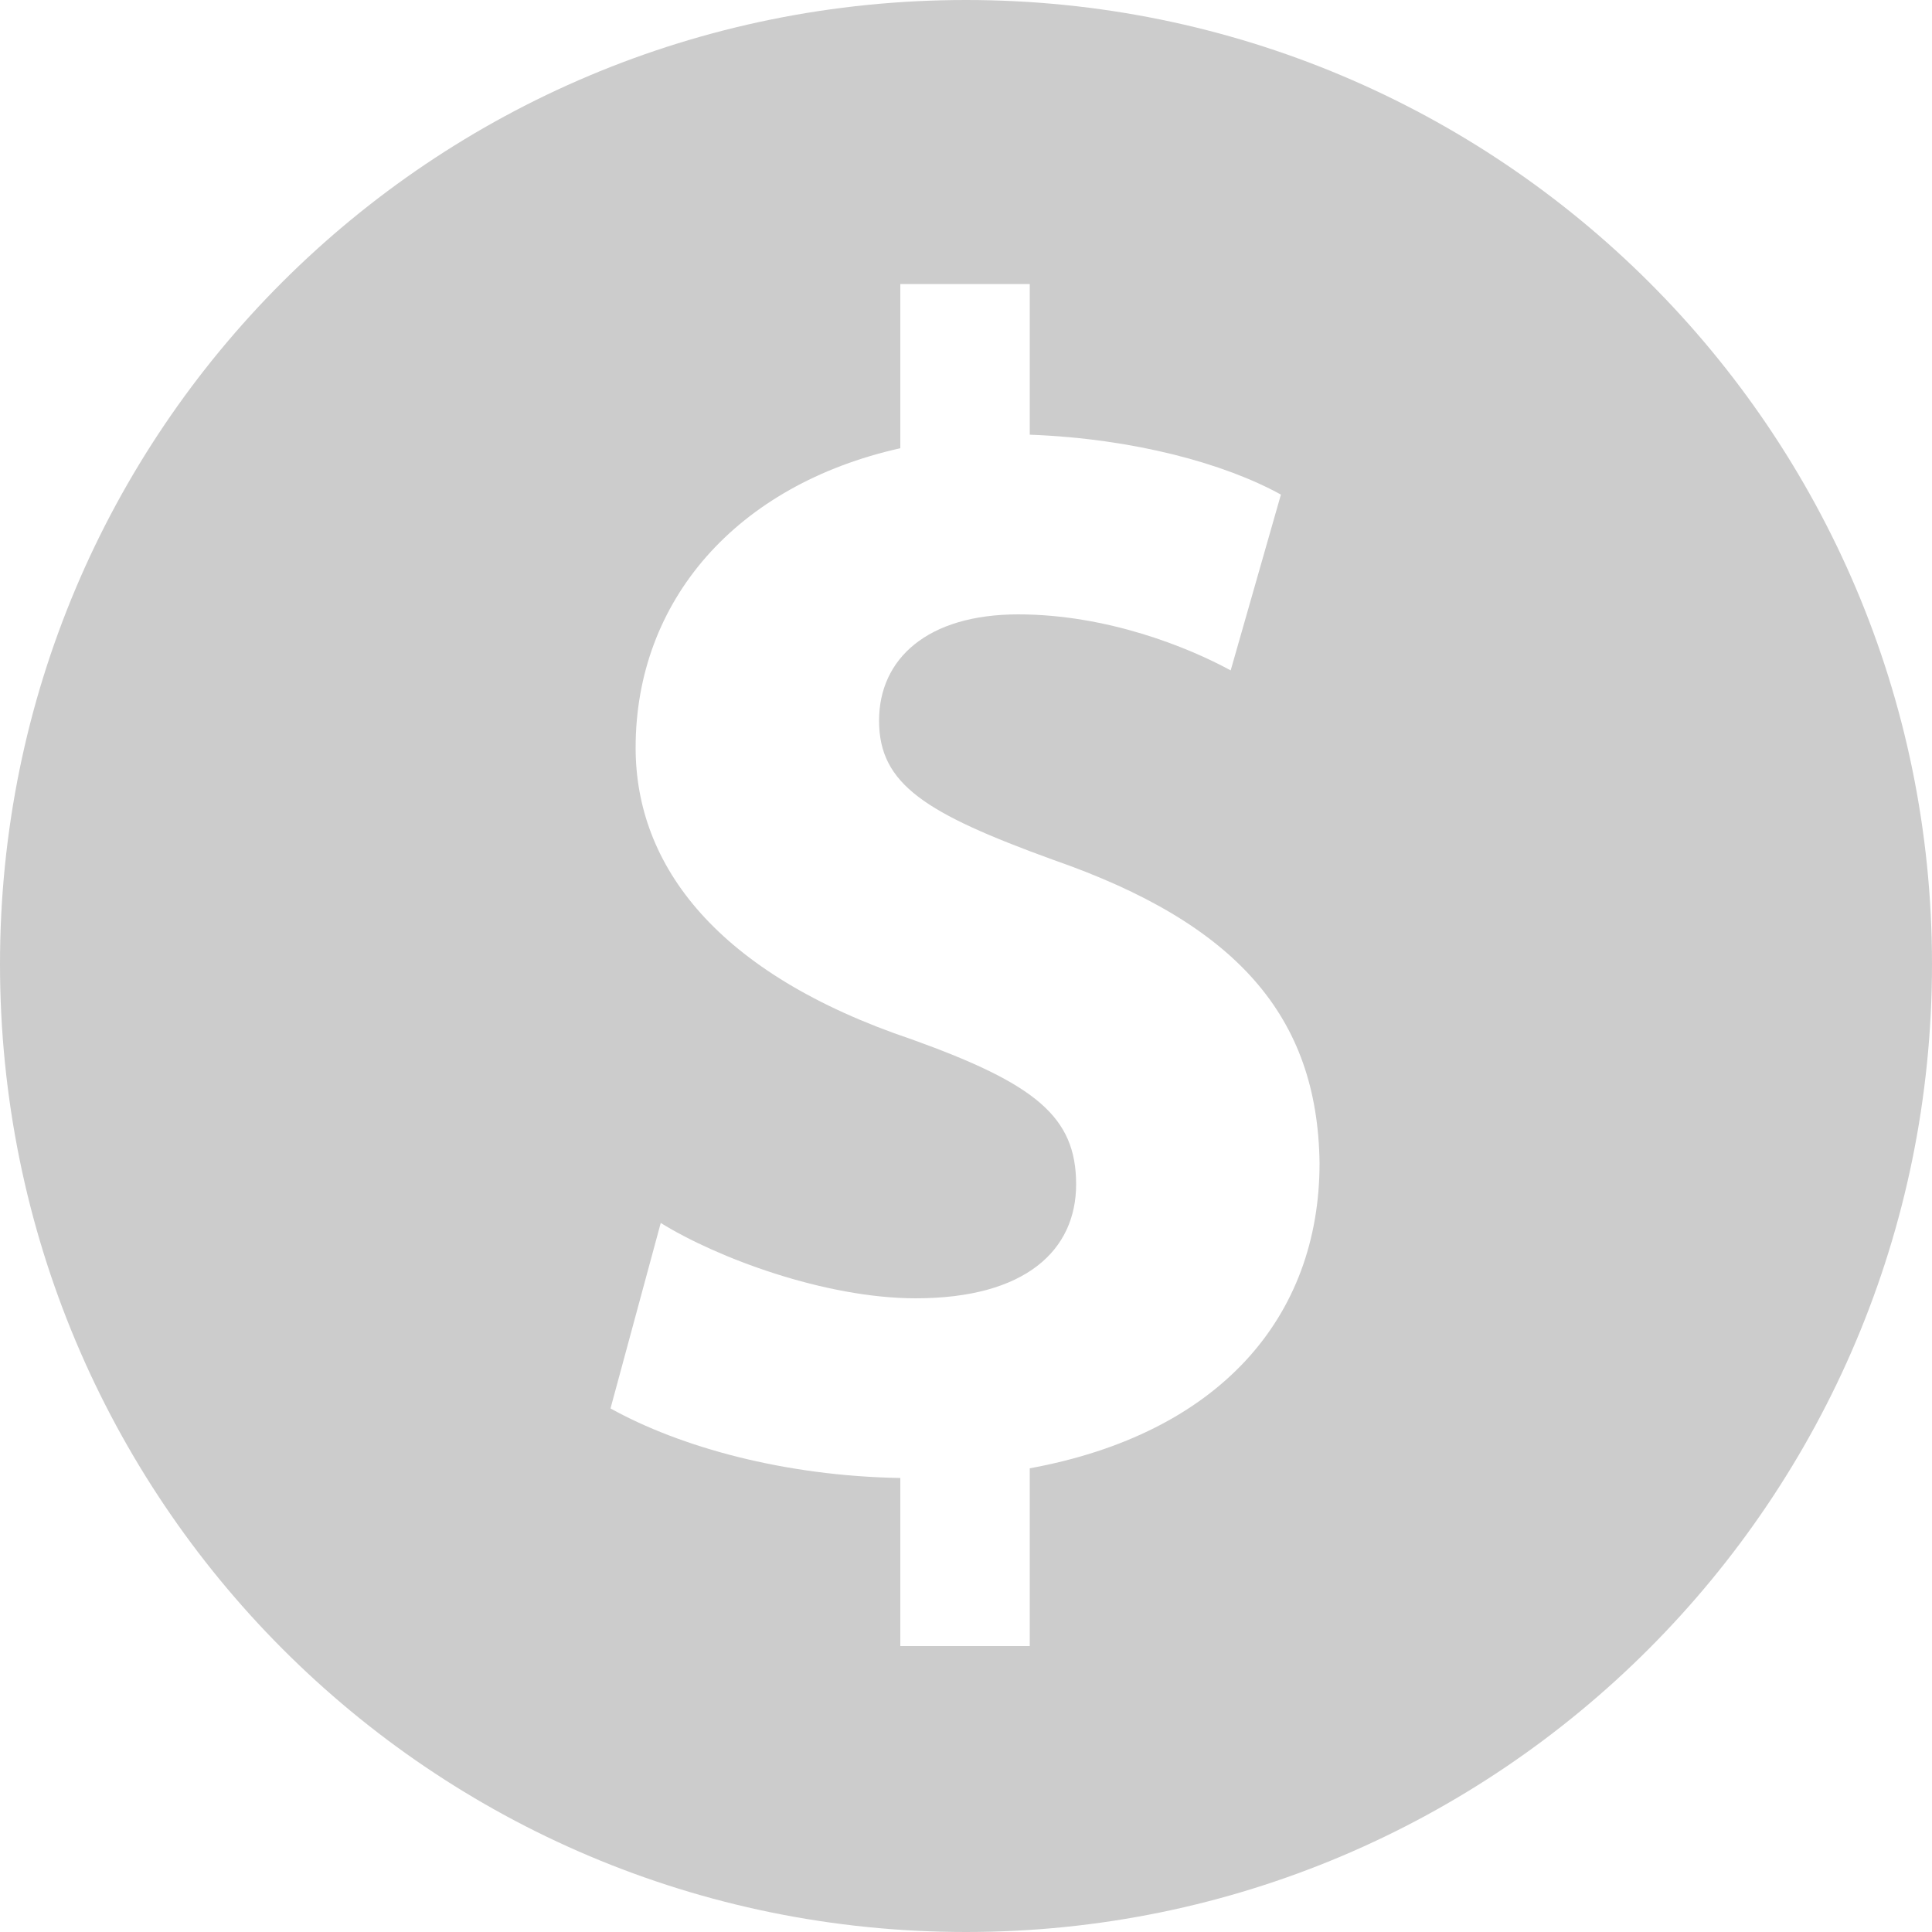
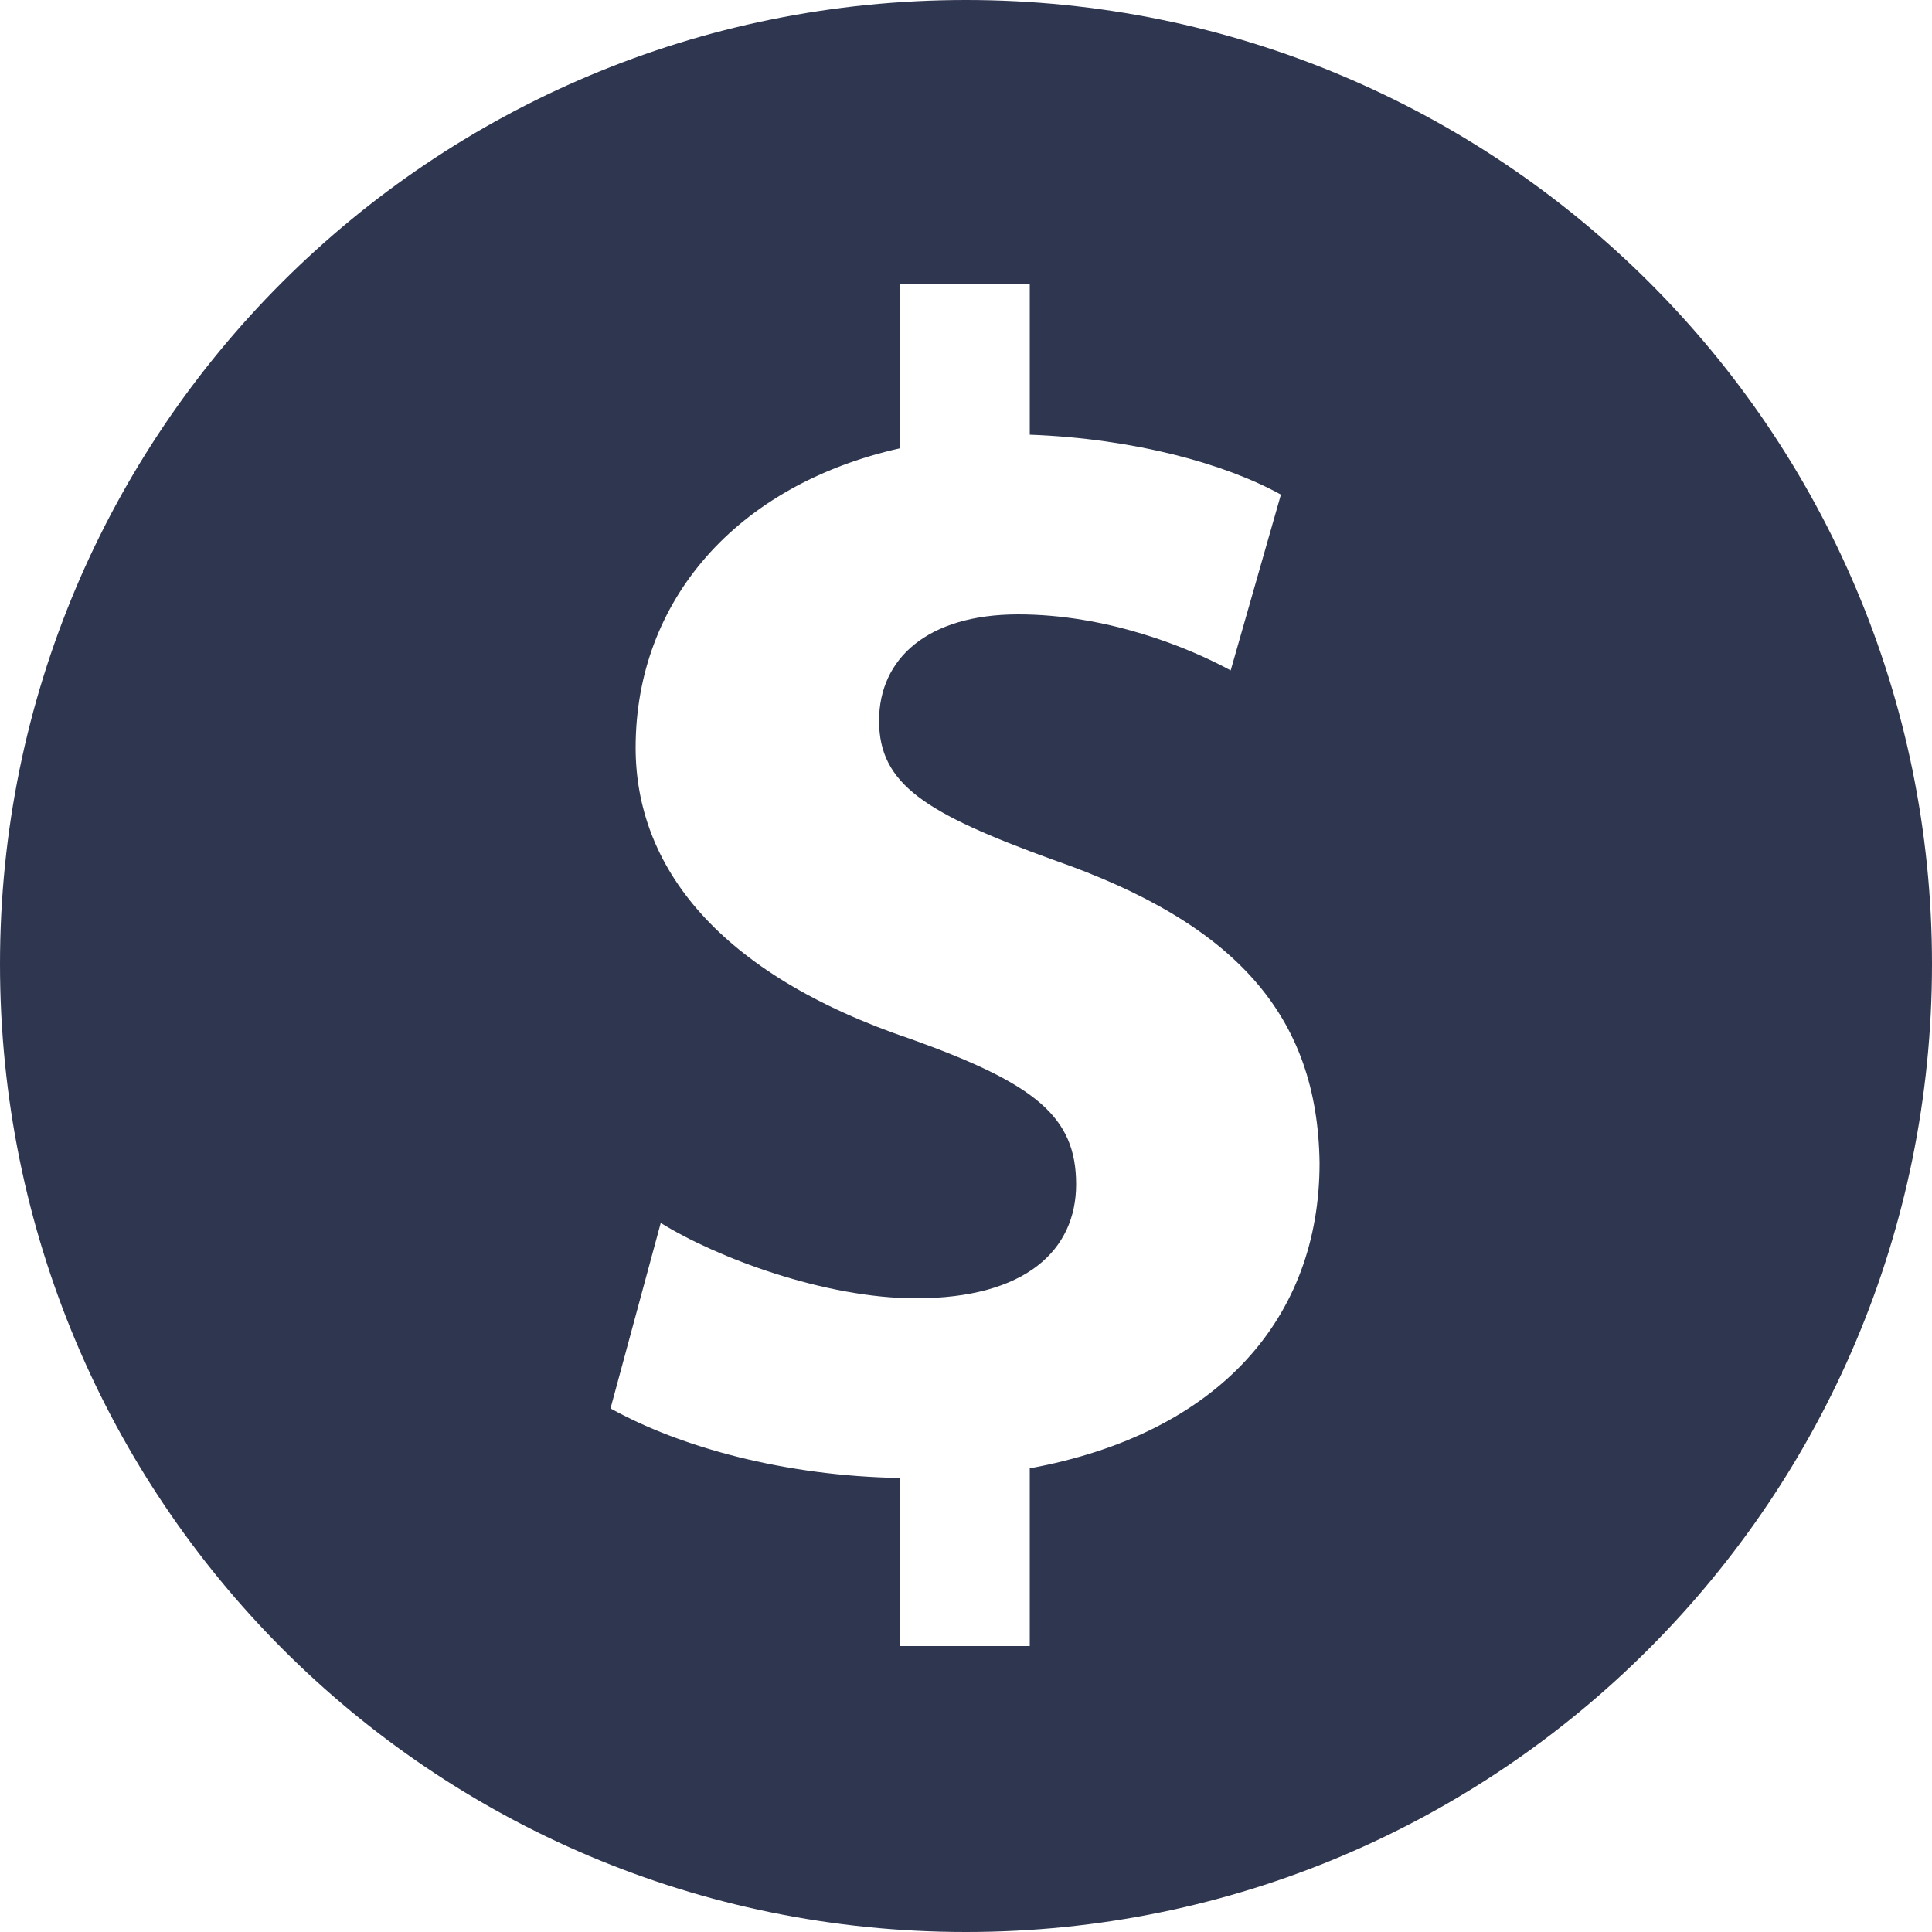
<svg xmlns="http://www.w3.org/2000/svg" version="1.1" baseProfile="basic" x="0px" y="0px" width="32px" height="32px" viewBox="0 0 32 32" xml:space="preserve">
-   <path transform="matrix(0.032,0,0,0.032,0,0)" stroke="none" style="fill:#CCCCCC" d="M 500 0 C 223 0 0 223 0 499 C 0 776 223 1000 500 1000 C 776 1000 1000 776 1000 499 C 1000 223 776 0 500 0 z M 533 760 L 533 852 L 466 852 L 466 765 C 406 764 352 749 316 729 L 342 633 C 371 651 427 672 474 672 C 531 672 557 647 557 613 C 557 578 536 561 472 538 C 371 504 329 448 329 387 C 329 311 381 251 466 232 L 466 147 L 533 147 L 533 225 C 587 227 634 240 663 256 L 637 347 C 615 335 573 318 527 318 C 480 318 455 341 455 373 C 455 406 479 421 545 445 C 640 478 682 526 683 602 C 683 682 631 742 533 760 z" />
+   <path transform="matrix(0.032,0,0,0.032,0,0)" stroke="none" style="fill:#2f3650" d="M 500 0 C 223 0 0 223 0 499 C 0 776 223 1000 500 1000 C 776 1000 1000 776 1000 499 C 1000 223 776 0 500 0 z M 533 760 L 533 852 L 466 852 L 466 765 C 406 764 352 749 316 729 L 342 633 C 371 651 427 672 474 672 C 531 672 557 647 557 613 C 557 578 536 561 472 538 C 371 504 329 448 329 387 C 329 311 381 251 466 232 L 466 147 L 533 147 L 533 225 C 587 227 634 240 663 256 L 637 347 C 615 335 573 318 527 318 C 480 318 455 341 455 373 C 455 406 479 421 545 445 C 640 478 682 526 683 602 C 683 682 631 742 533 760 z" />
</svg>
